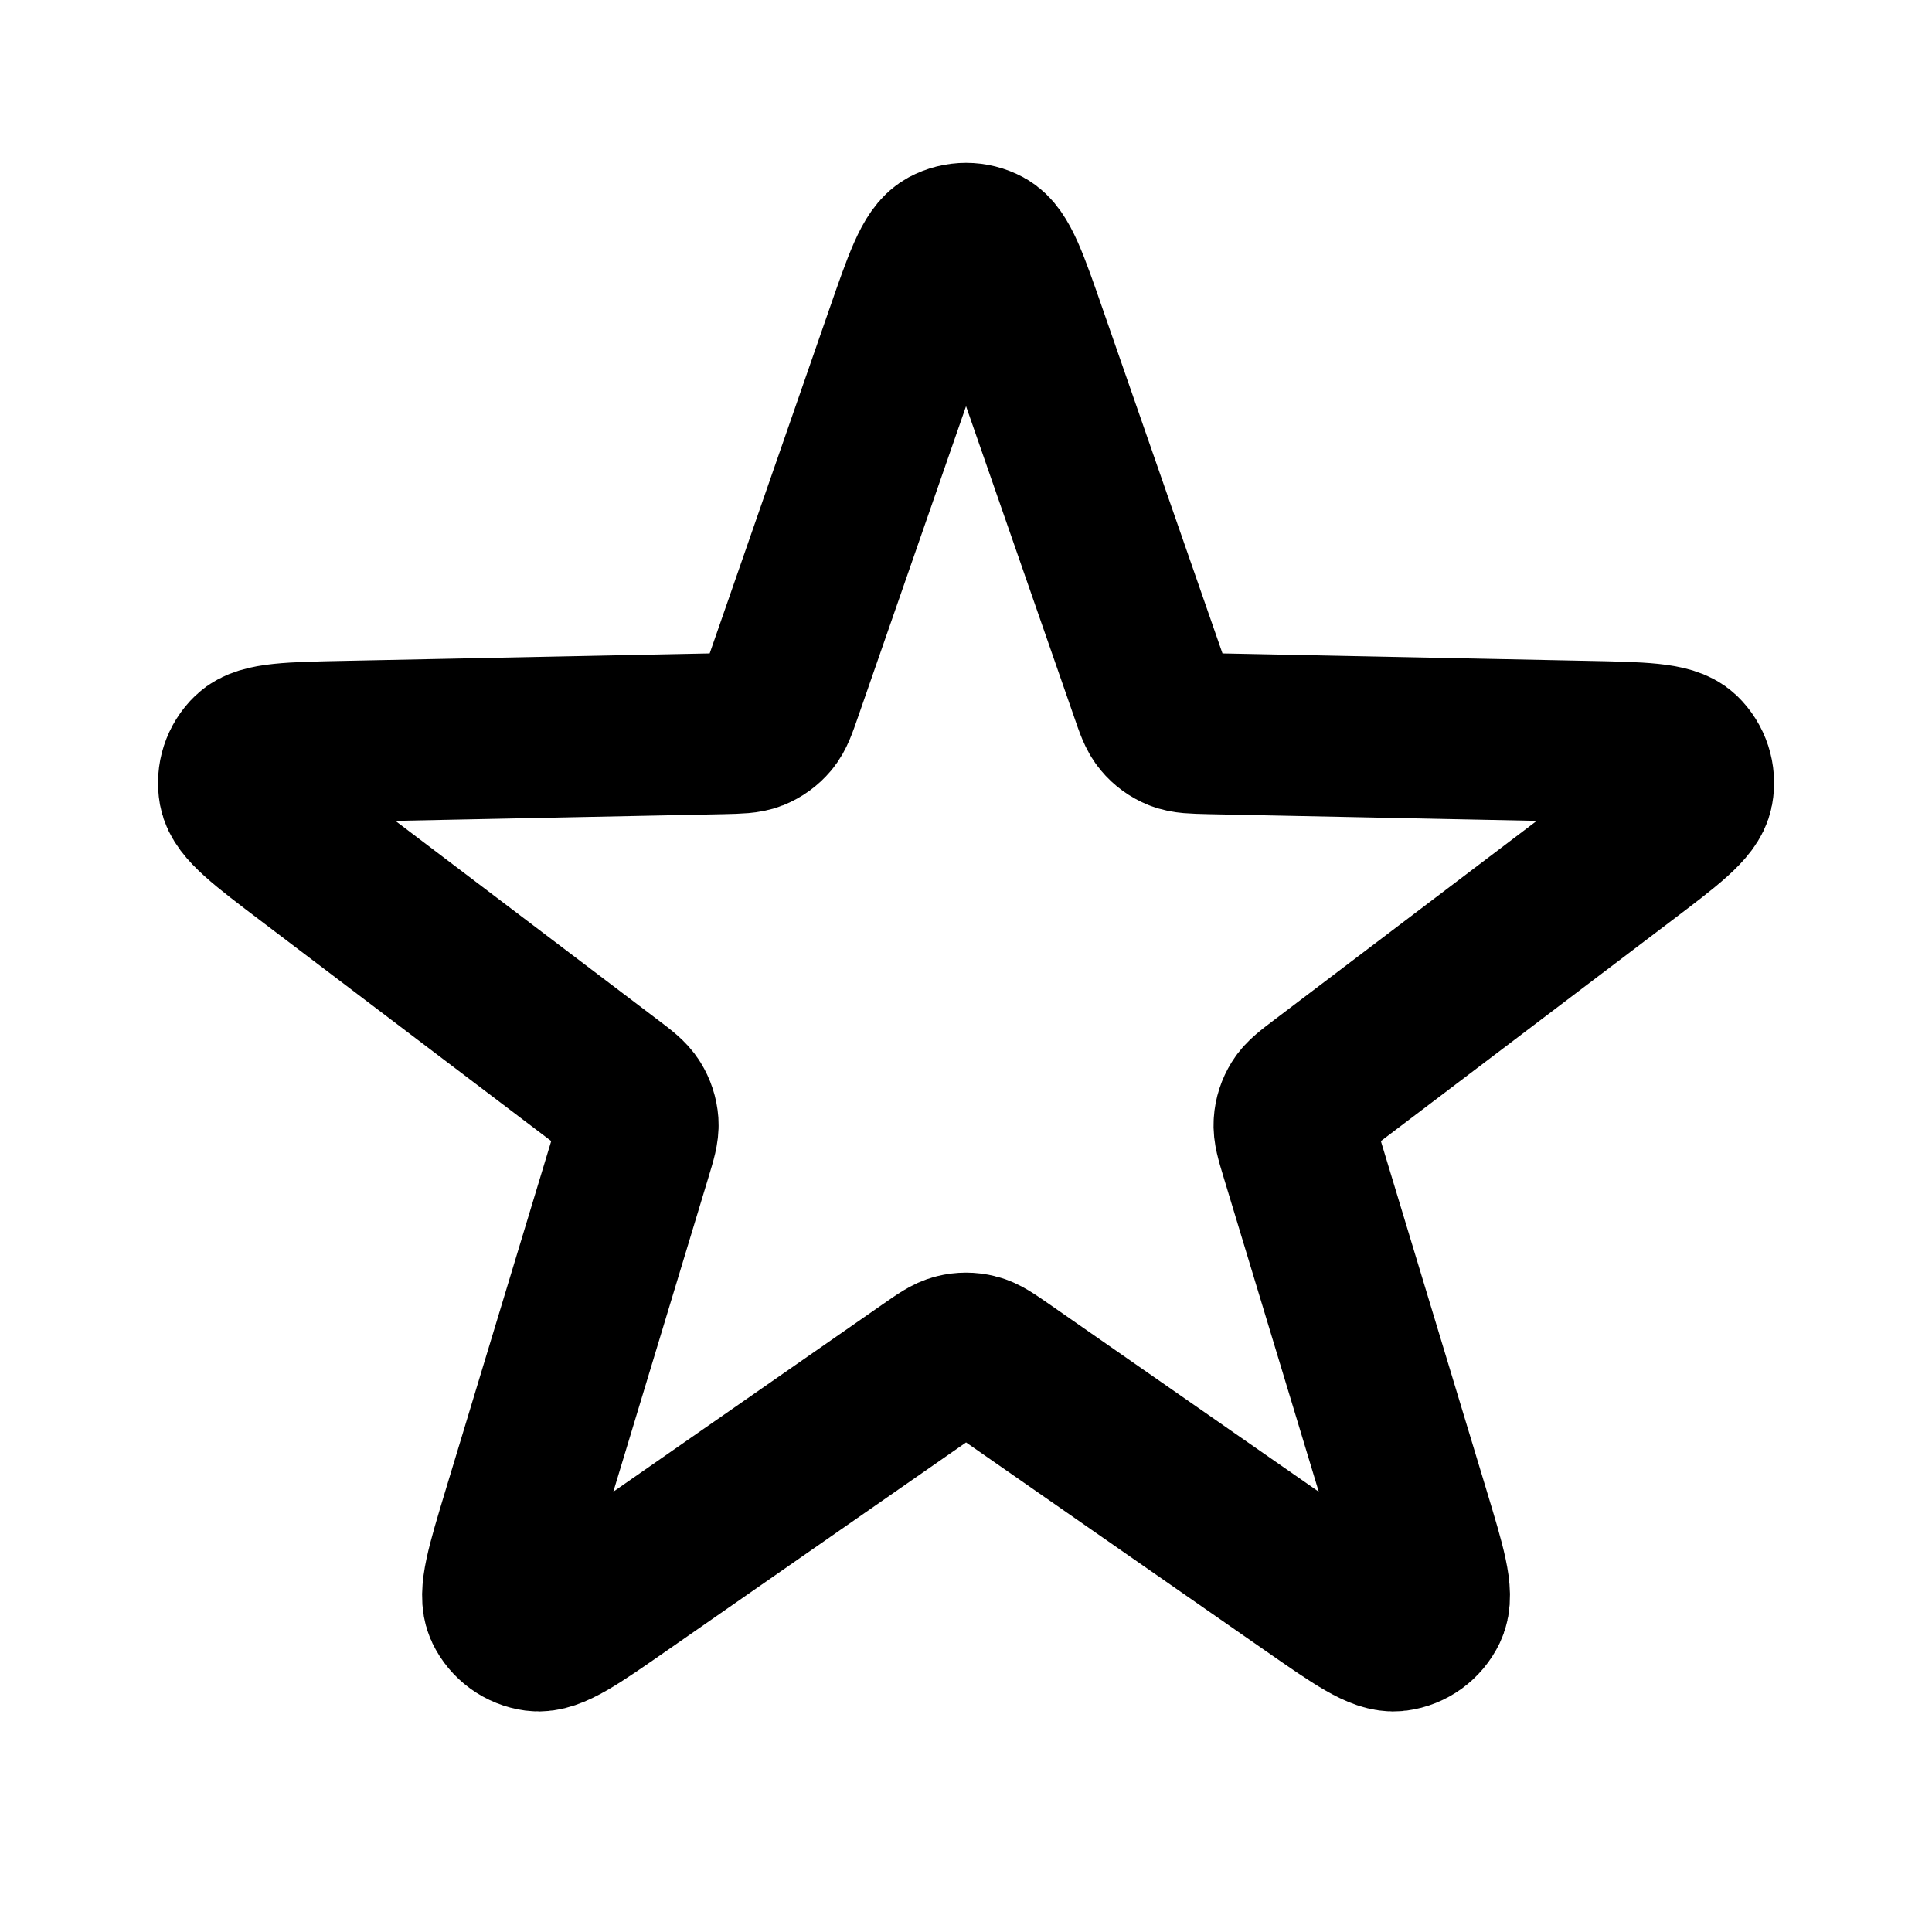
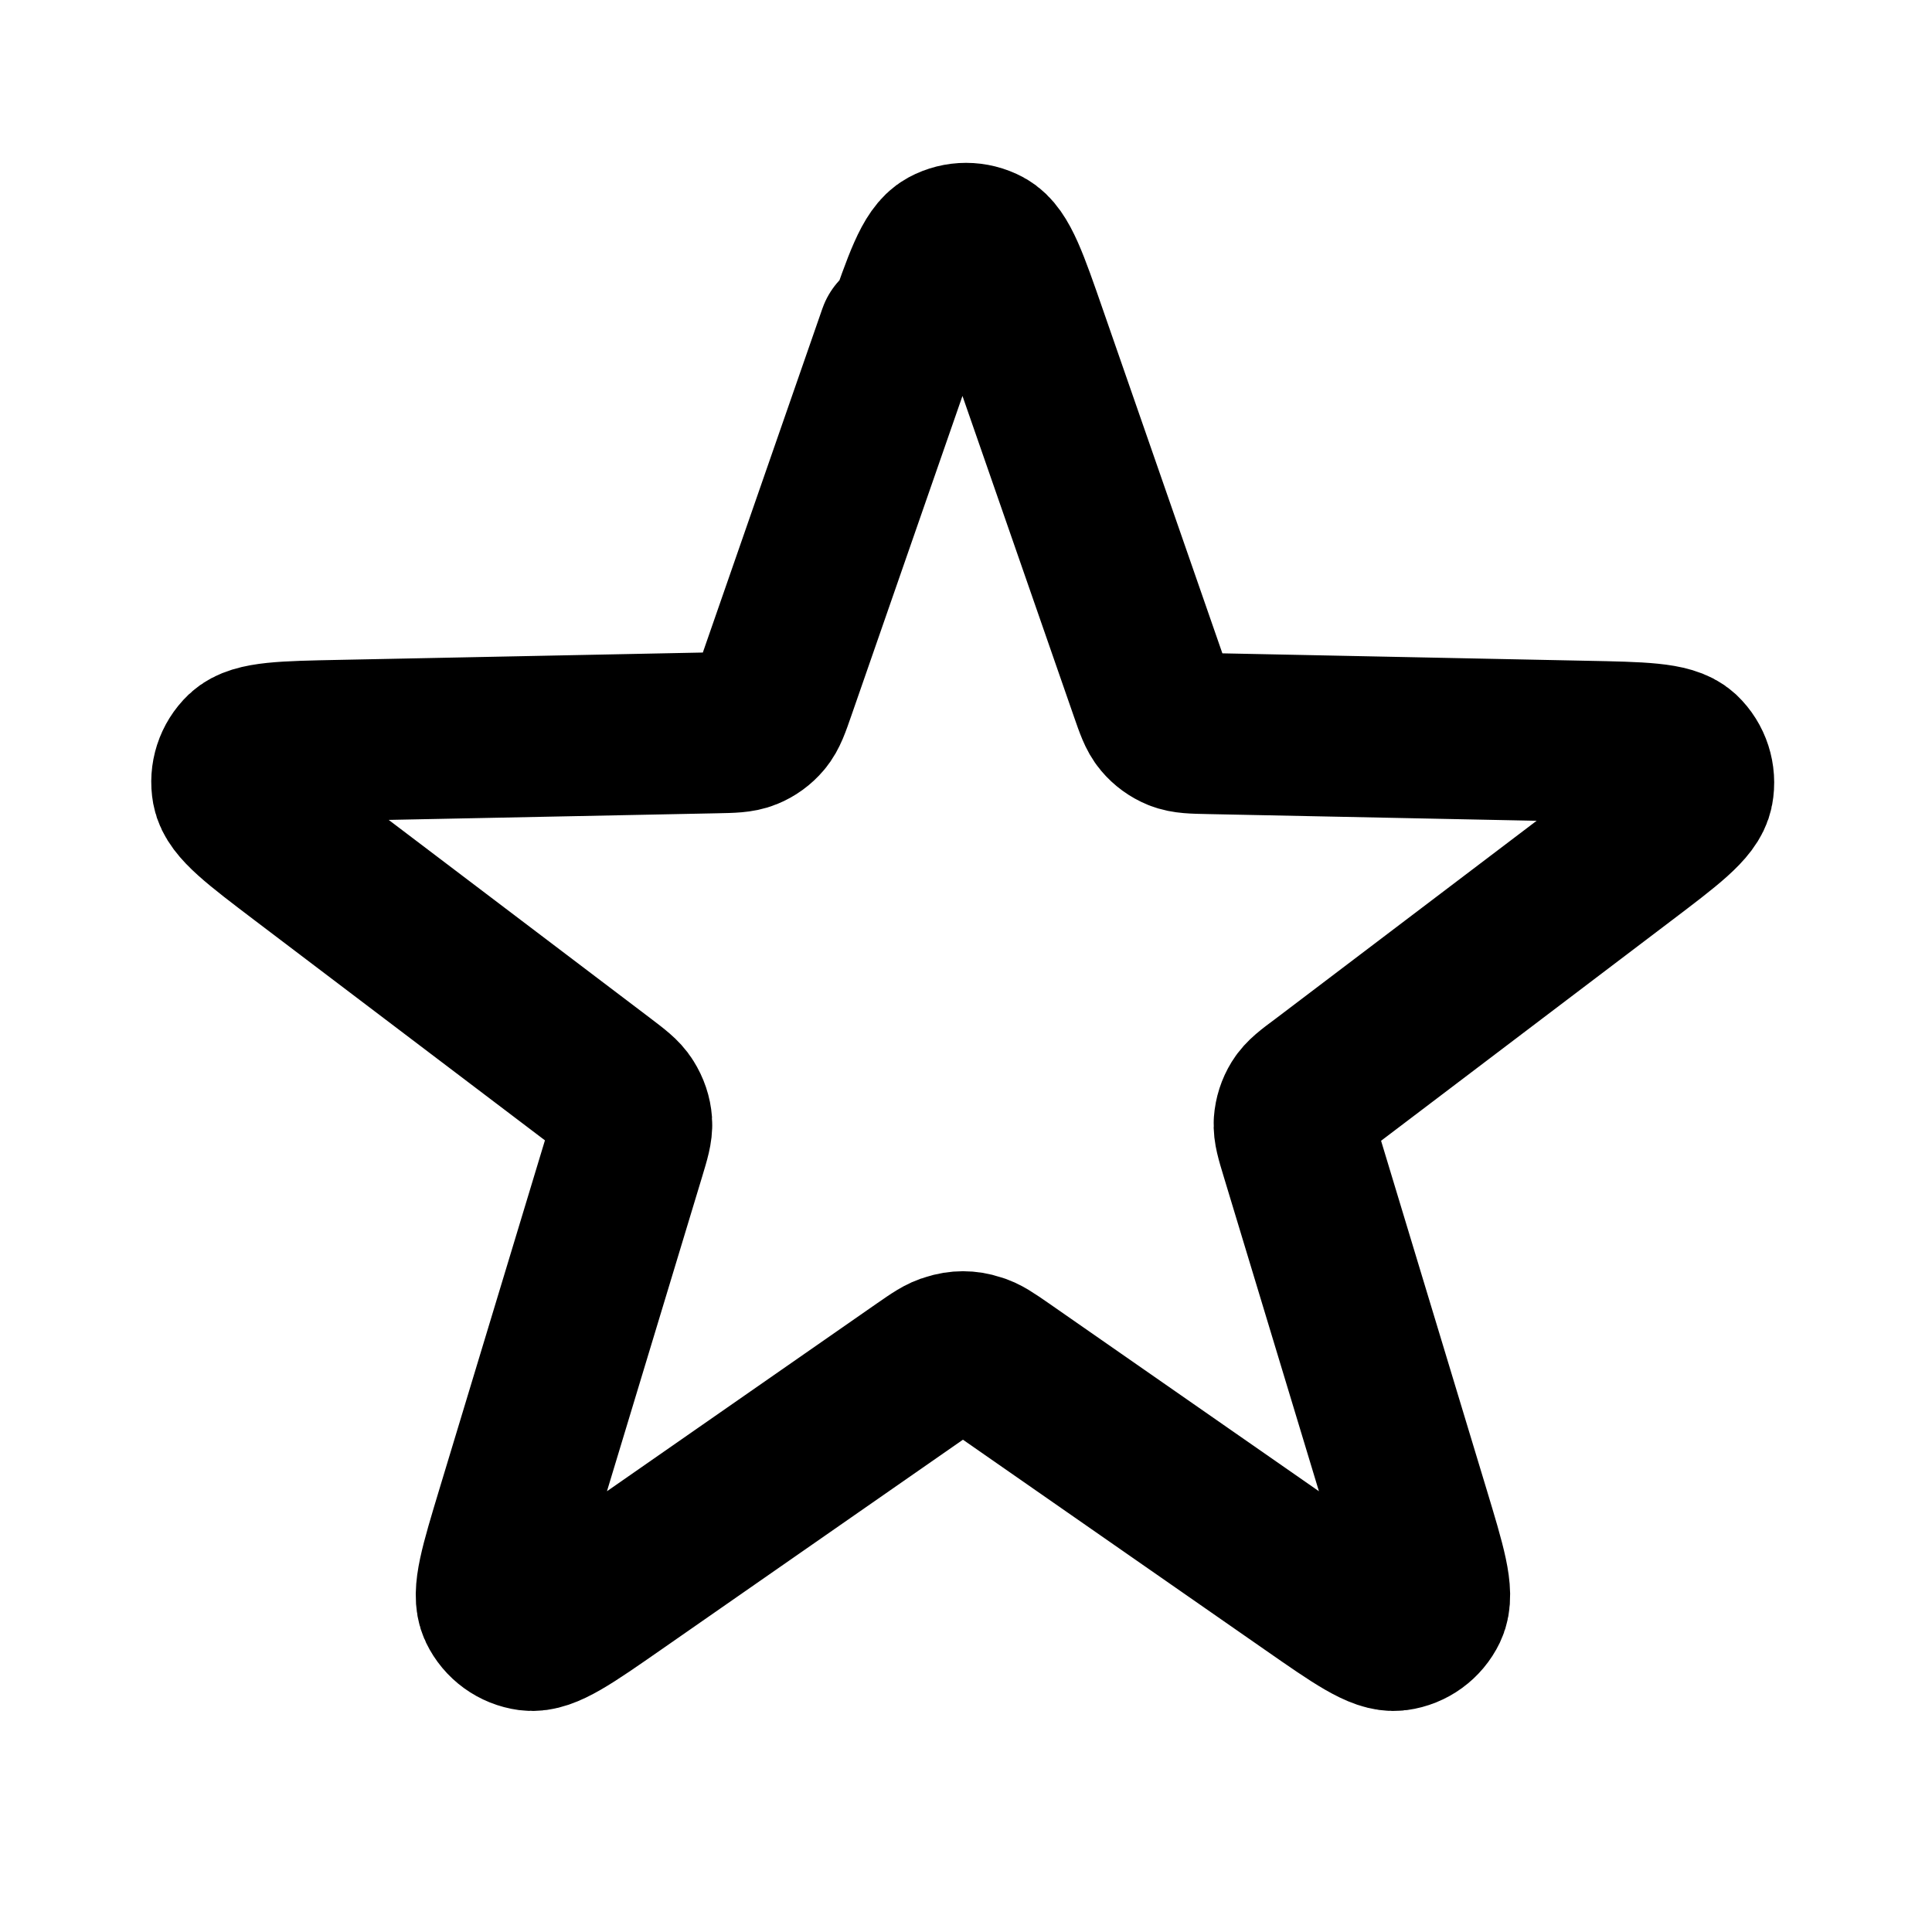
- <svg xmlns="http://www.w3.org/2000/svg" width="800px" height="800px" viewBox="0 0 24 24" fill="none">
-   <path d="M11.245 4.174C11.476 3.508 11.592 3.175 11.763 3.083C11.912 3.003 12.09 3.003 12.238 3.083C12.409 3.175 12.525 3.508 12.756 4.174L14.287 8.576C14.352 8.766 14.385 8.861 14.445 8.931C14.497 8.994 14.564 9.042 14.64 9.073C14.725 9.107 14.825 9.109 15.026 9.114L19.686 9.209C20.391 9.223 20.743 9.23 20.884 9.364C21.005 9.481 21.061 9.65 21.03 9.816C20.995 10.007 20.715 10.22 20.153 10.646L16.439 13.462C16.279 13.583 16.199 13.643 16.15 13.722C16.107 13.791 16.081 13.87 16.076 13.951C16.069 14.043 16.098 14.139 16.156 14.331L17.506 18.792C17.71 19.467 17.812 19.804 17.728 19.979C17.655 20.131 17.511 20.236 17.344 20.258C17.151 20.284 16.862 20.083 16.283 19.68L12.458 17.018C12.293 16.904 12.211 16.846 12.121 16.824C12.042 16.804 11.959 16.804 11.88 16.824C11.791 16.846 11.708 16.904 11.544 17.018L7.718 19.68C7.139 20.083 6.85 20.284 6.657 20.258C6.491 20.236 6.346 20.131 6.273 19.979C6.189 19.804 6.291 19.467 6.495 18.792L7.845 14.331C7.903 14.139 7.932 14.043 7.926 13.951C7.92 13.87 7.894 13.791 7.851 13.722C7.802 13.643 7.723 13.583 7.563 13.462L3.849 10.646C3.287 10.22 3.006 10.007 2.971 9.816C2.941 9.65 2.996 9.481 3.118 9.364C3.258 9.23 3.611 9.223 4.316 9.209L8.975 9.114C9.176 9.109 9.276 9.107 9.362 9.073C9.437 9.042 9.504 8.994 9.557 8.931C9.616 8.861 9.649 8.766 9.715 8.576L11.245 4.174Z" stroke="#000000" stroke-width="2" stroke-linecap="round" stroke-linejoin="round" />
+ <svg xmlns="http://www.w3.org/2000/svg" width="24" height="24" viewBox="0 0 24 24" fill="none" role="img" aria-hidden="true">
+   <path d="M11.245 4.174c.231-.666.347-.999.518-1.091a.5.5 0 0 1 .475 0c.171.092.287.425.518 1.091l1.53 4.402c.066.19.099.285.158.355a.5.5 0 0 0 .195.142c.085.034.186.036.387.04l4.66.095c.705.014 1.057.021 1.198.151a.5.5 0 0 1 .147.455c-.035.191-.316.404-.878.83l-3.714 2.816c-.16.118-.24.179-.288.257-.043.07-.068.148-.074.23-.006.091.023.187.081.378l1.35 4.461c.204.675.306 1.012.222 1.187a.5.5 0 0 1-.384.279c-.193.026-.482-.175-1.061-.578l-3.826-2.662c-.165-.114-.247-.172-.336-.194a.5.5 0 0 0-.321 0c-.09.022-.172.08-.337.194l-3.826 2.662c-.579.403-.868.604-1.061.578a.5.5 0 0 1-.384-.279c-.084-.175.018-.512.222-1.187l1.35-4.461c.058-.192.087-.288.081-.379-.006-.081-.032-.16-.081-.238-.048-.078-.128-.138-.288-.26l-3.714-2.815c-.561-.426-.842-.639-.877-.83a.5.5 0 0 1 .146-.451c.141-.134.493-.141 1.198-.155l4.66-.094c.2-.004.301-.006.386-.041a.5.5 0 0 0 .195-.142c.059-.07.092-.165.158-.355l1.53-4.402Z" stroke="currentColor" stroke-width="2" stroke-linecap="round" stroke-linejoin="round" />
</svg>
